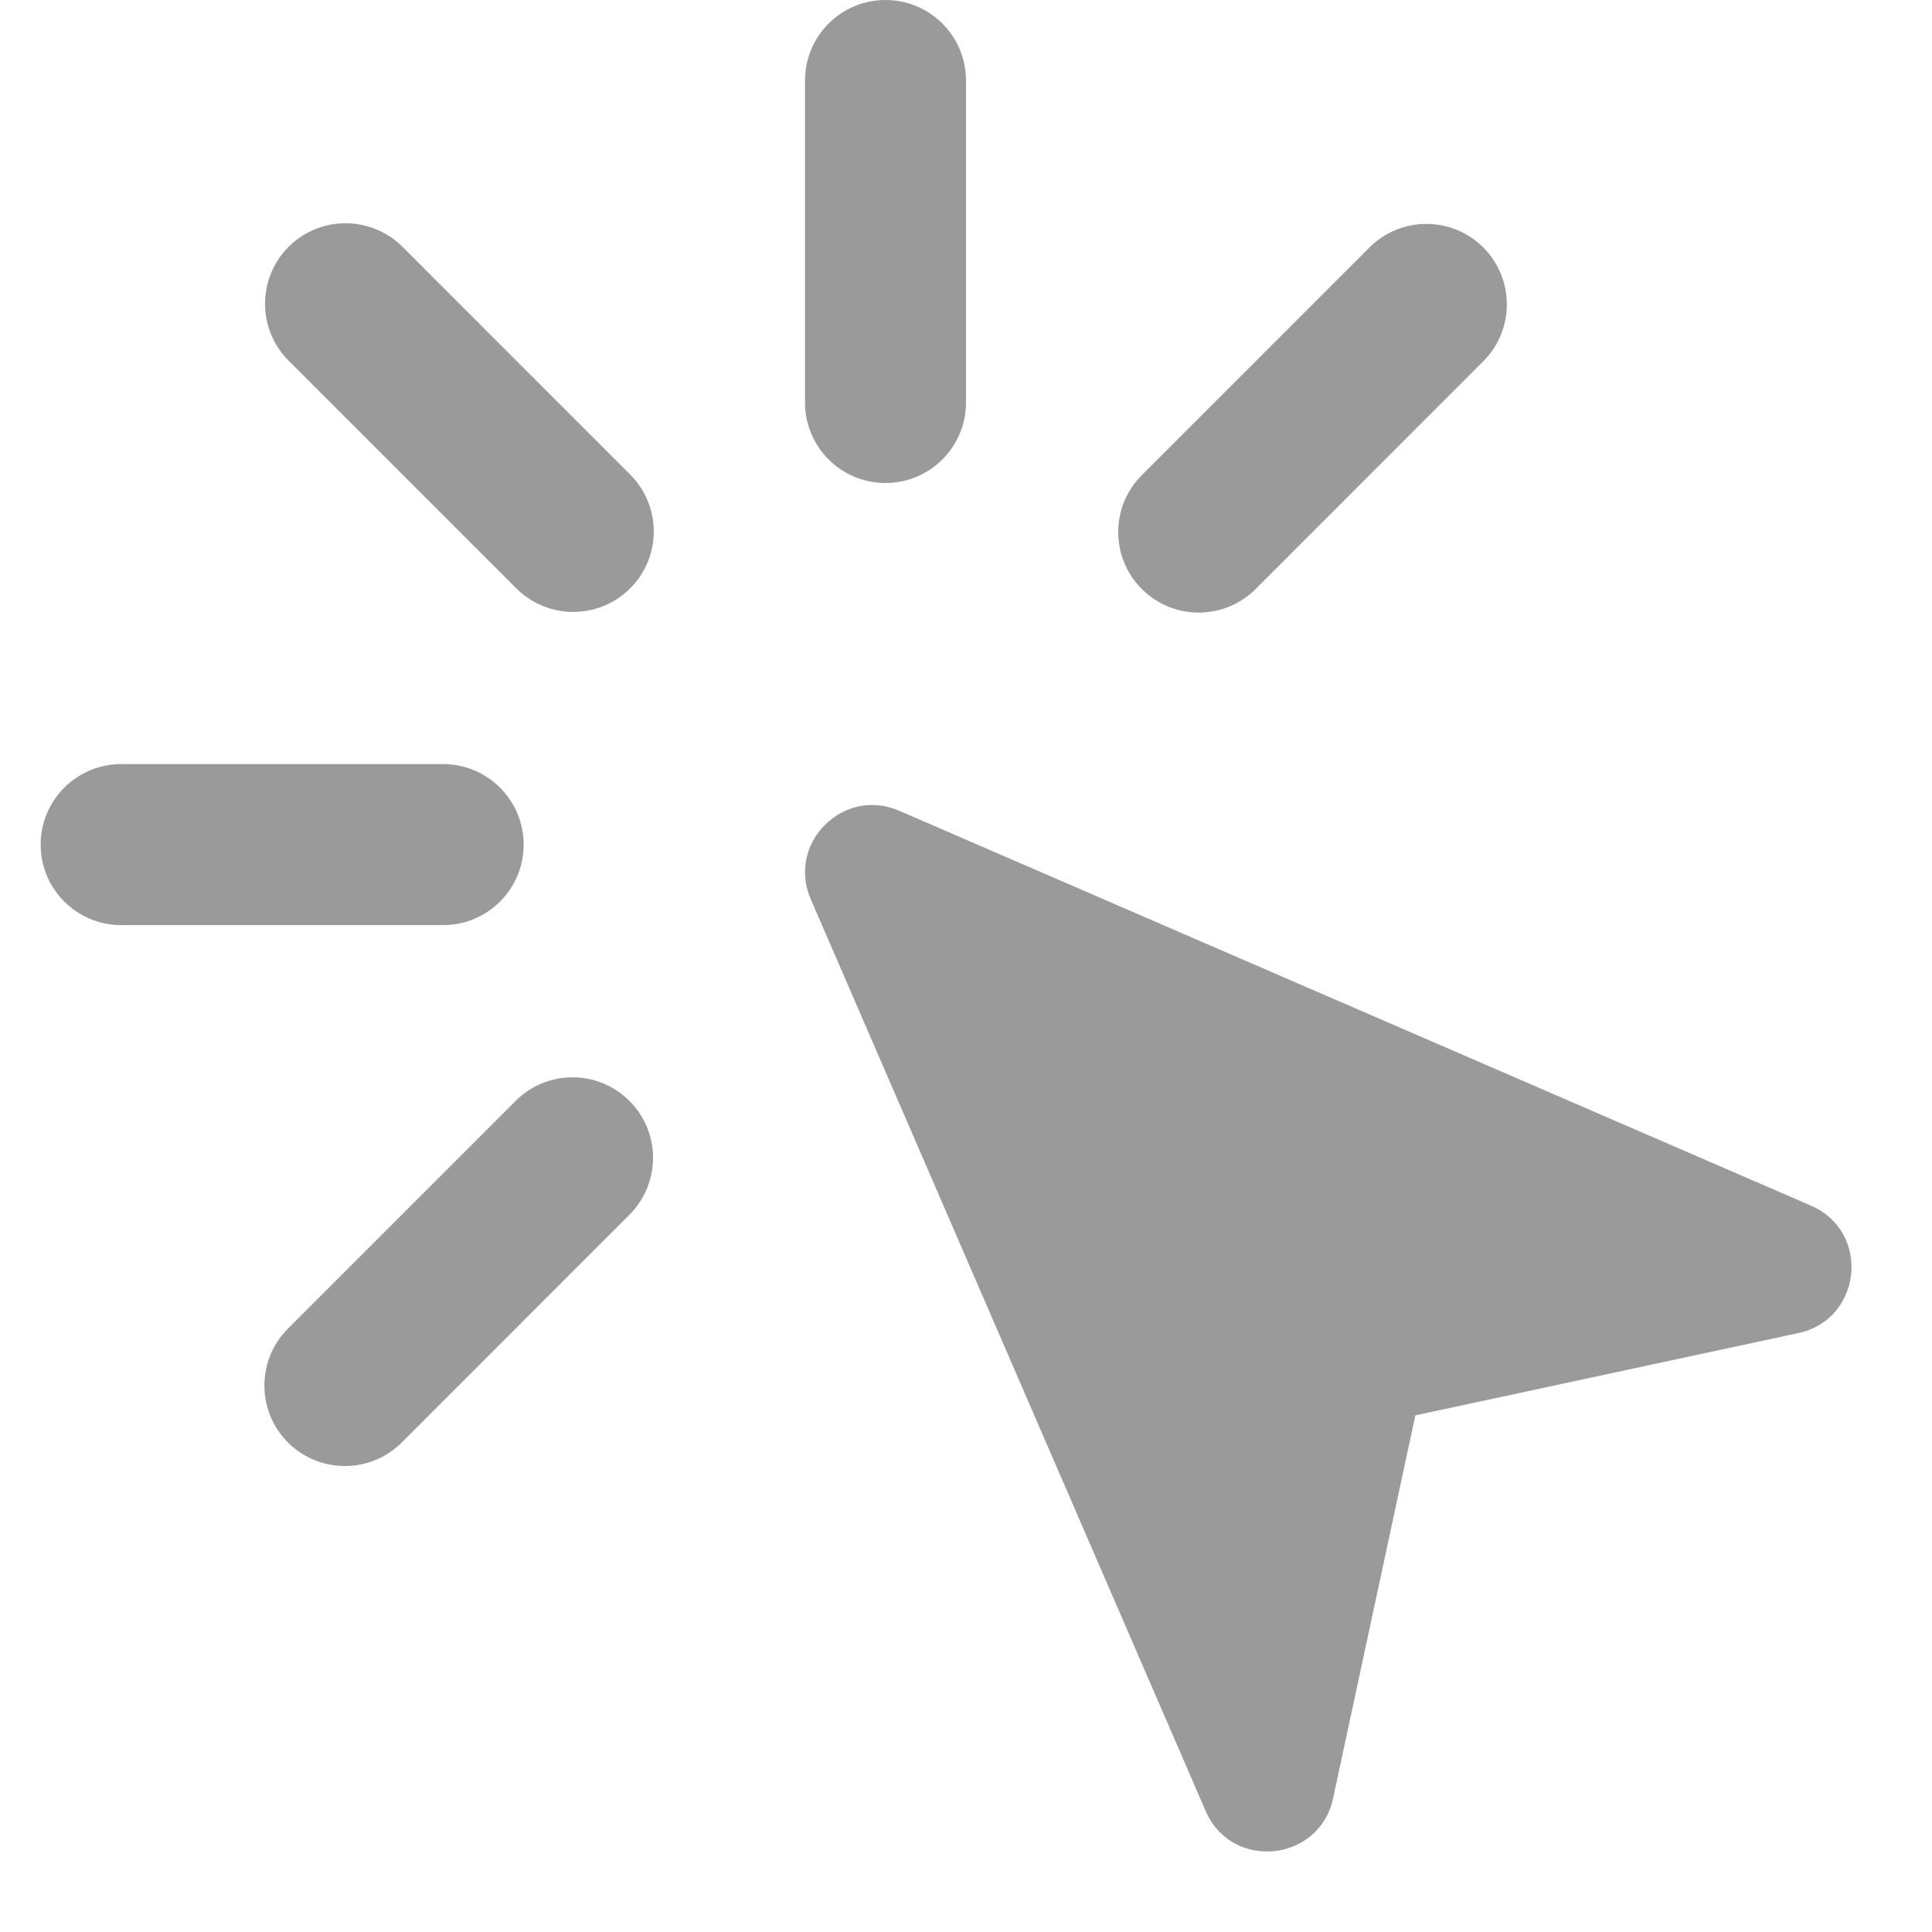
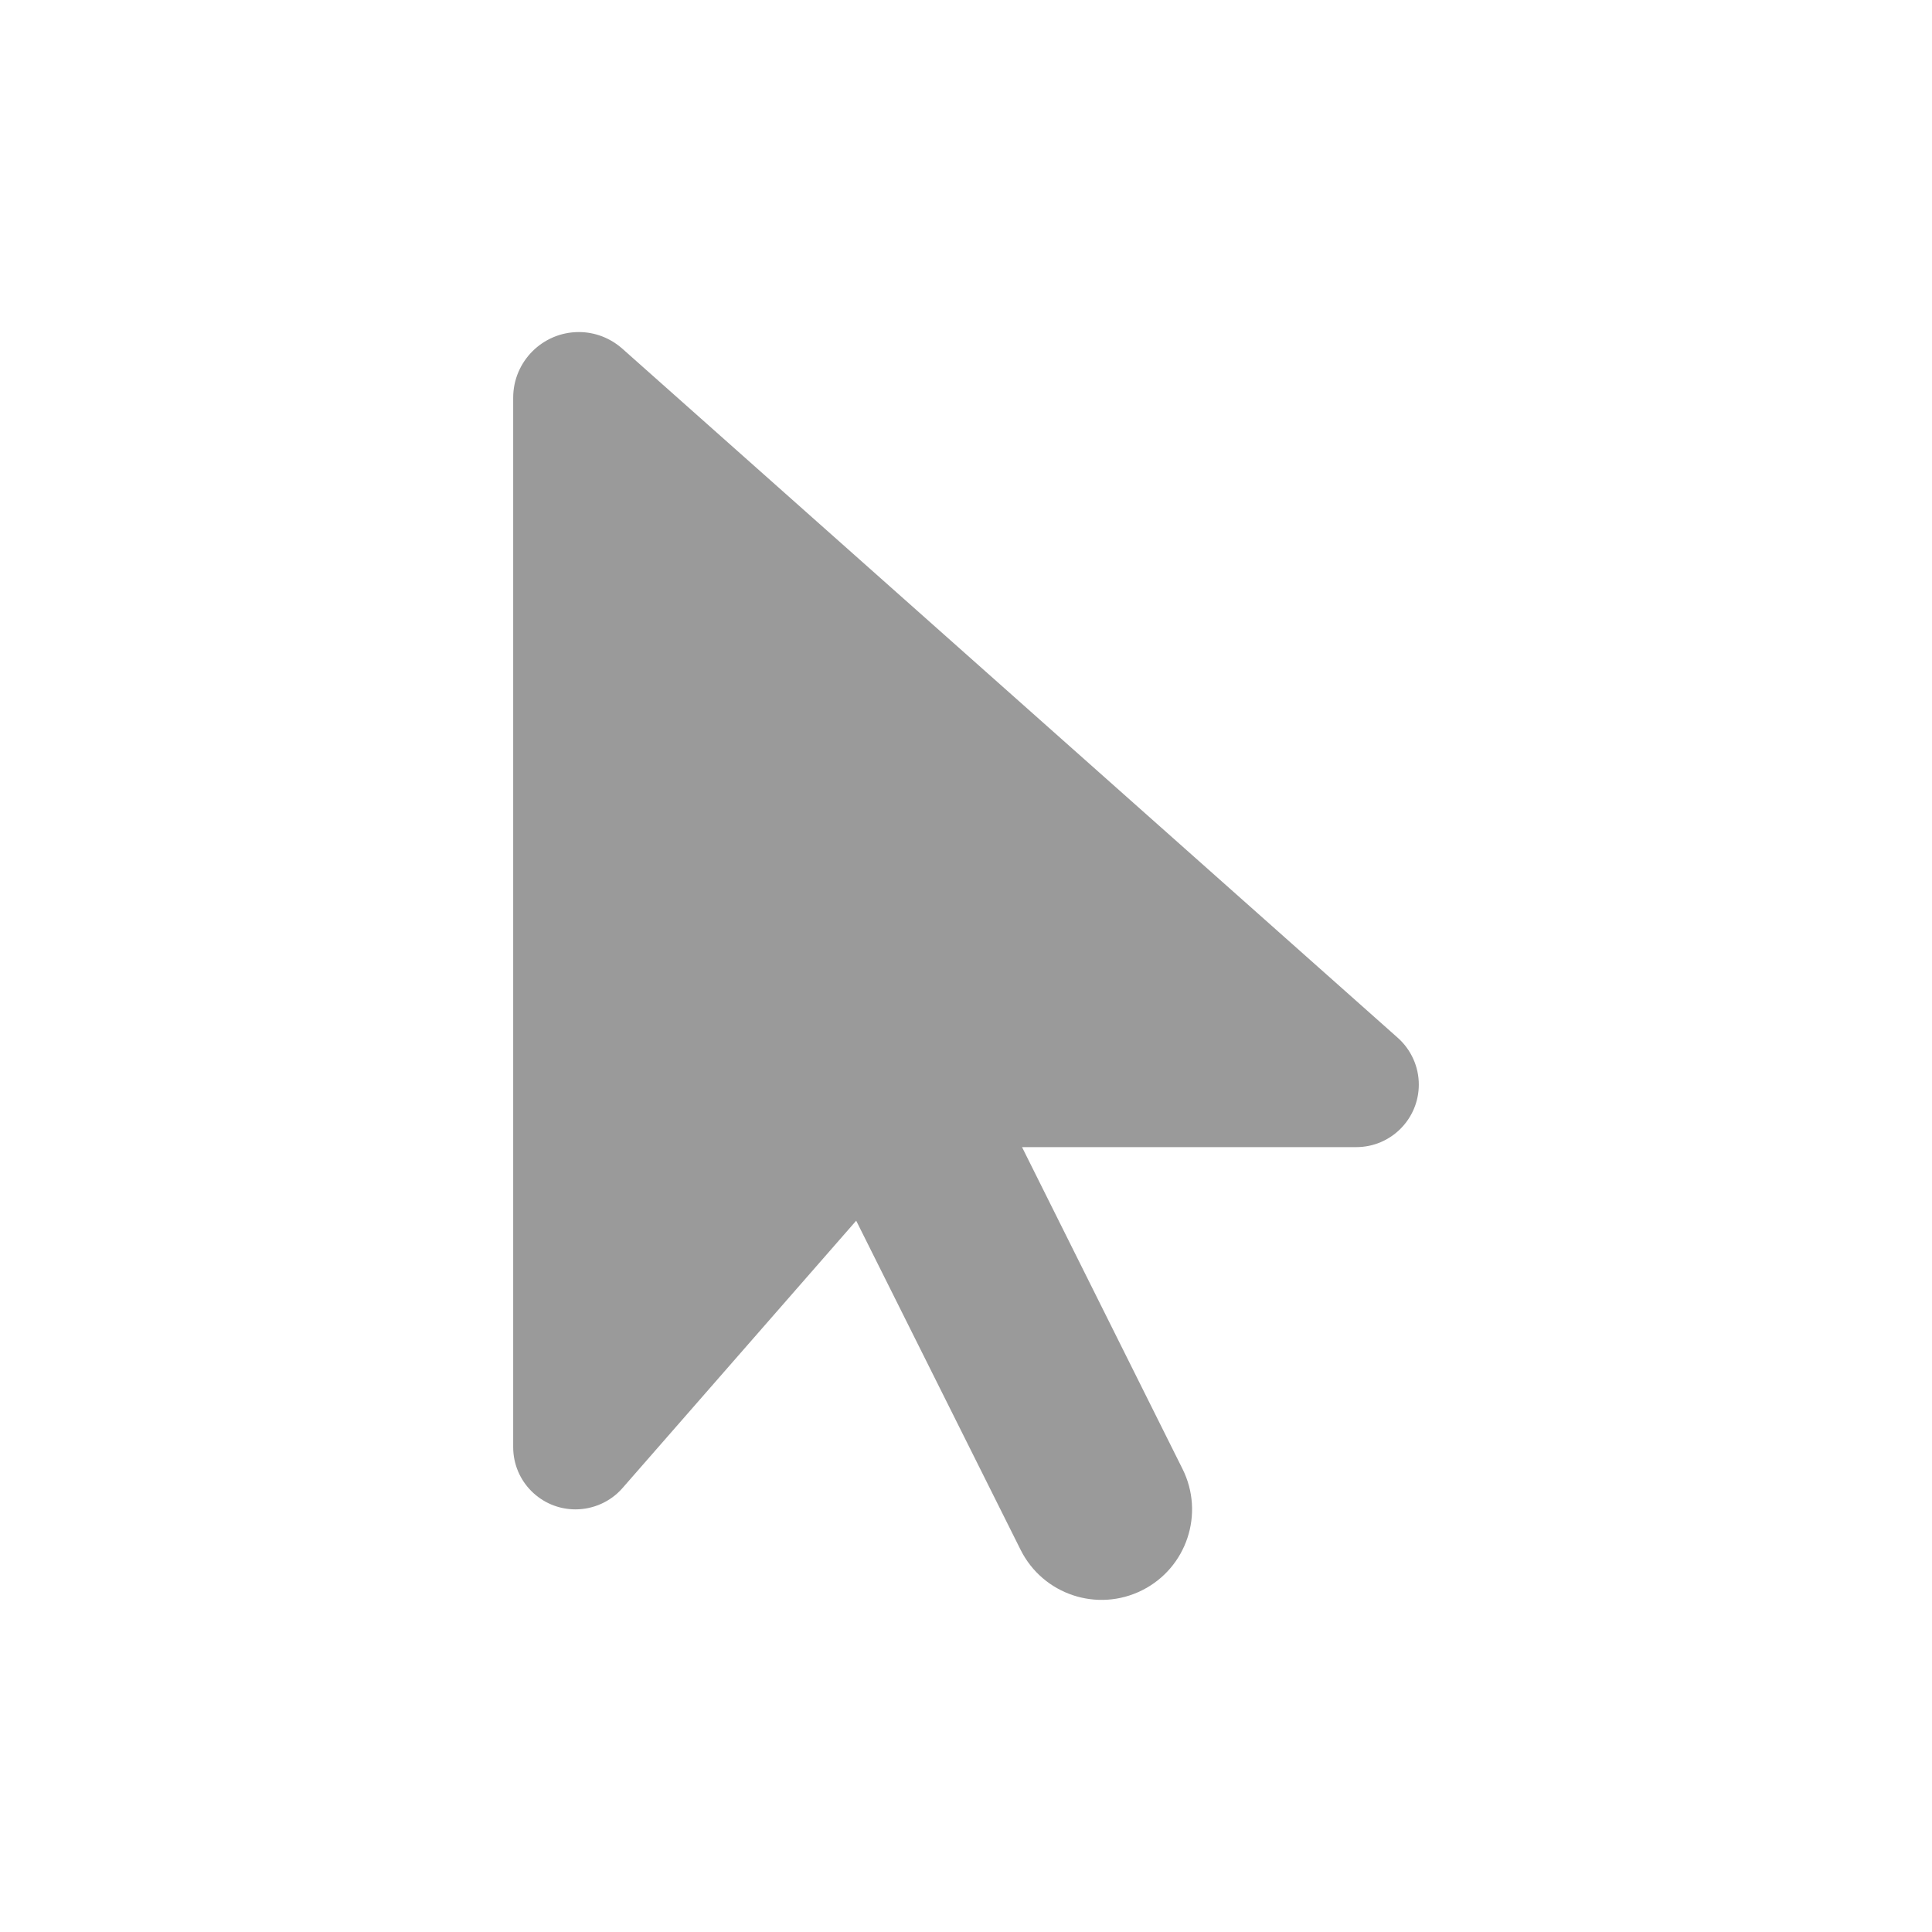
- <svg xmlns="http://www.w3.org/2000/svg" width="24" height="24" viewBox="0 0 24 24" fill="none">
-   <path d="M10.071 11.169C9.771 10.475 10.475 9.771 11.169 10.071L22.497 14.977C23.242 15.3 23.134 16.389 22.34 16.56L17.582 17.582L16.56 22.34C16.389 23.134 15.299 23.242 14.977 22.497L10.071 11.169Z" fill="#9A9A9A" />
-   <path d="M6.405 13.676C6.796 13.285 7.429 13.285 7.819 13.676C8.21 14.066 8.21 14.699 7.819 15.09L4.991 17.919C4.601 18.309 3.968 18.309 3.577 17.919C3.187 17.528 3.187 16.894 3.577 16.504L6.405 13.676Z" fill="#9A9A9A" />
-   <path d="M5.505 9.492C6.057 9.492 6.505 9.94 6.505 10.492C6.505 11.044 6.057 11.492 5.505 11.492H1.505C0.953 11.492 0.505 11.044 0.505 10.492C0.505 9.94 0.953 9.492 1.505 9.492H5.505Z" fill="#9A9A9A" />
-   <path d="M17.012 3.074C17.402 2.684 18.035 2.684 18.426 3.074C18.816 3.465 18.816 4.098 18.426 4.488L15.598 7.317C15.207 7.708 14.574 7.707 14.184 7.317C13.793 6.927 13.793 6.293 14.184 5.902L17.012 3.074Z" fill="#9A9A9A" />
-   <path d="M3.585 3.066C3.975 2.676 4.609 2.676 5 3.066L7.828 5.895C8.219 6.285 8.219 6.918 7.828 7.309C7.438 7.699 6.805 7.699 6.414 7.309L3.585 4.48C3.195 4.09 3.195 3.457 3.585 3.066Z" fill="#9A9A9A" />
-   <path d="M11 0C11.552 0 12 0.448 12 1V5C12 5.552 11.552 6 11 6C10.448 6 10 5.552 10 5V1C10 0.448 10.448 0 11 0Z" fill="#9A9A9A" />
+ <svg xmlns="http://www.w3.org/2000/svg" width="24" height="24" viewBox="-181.333 -85.333 682.667 682.667" fill="#9A9A9A">
+   <path d="M0 55.2L0 426c0 12.2 9.9 22 22 22c6.3 0 12.4-2.7 16.6-7.5L121.2 346l58.1 116.3c7.9 15.8 27.1 22.2 42.9 14.3s22.2-27.1 14.3-42.9L179.8 320l118.1 0c12.2 0 22.1-9.9 22.1-22.1c0-6.3-2.7-12.3-7.4-16.5L38.6 37.9C34.3 34.1 28.9 32 23.2 32C10.4 32 0 42.4 0 55.2z" />
</svg>
